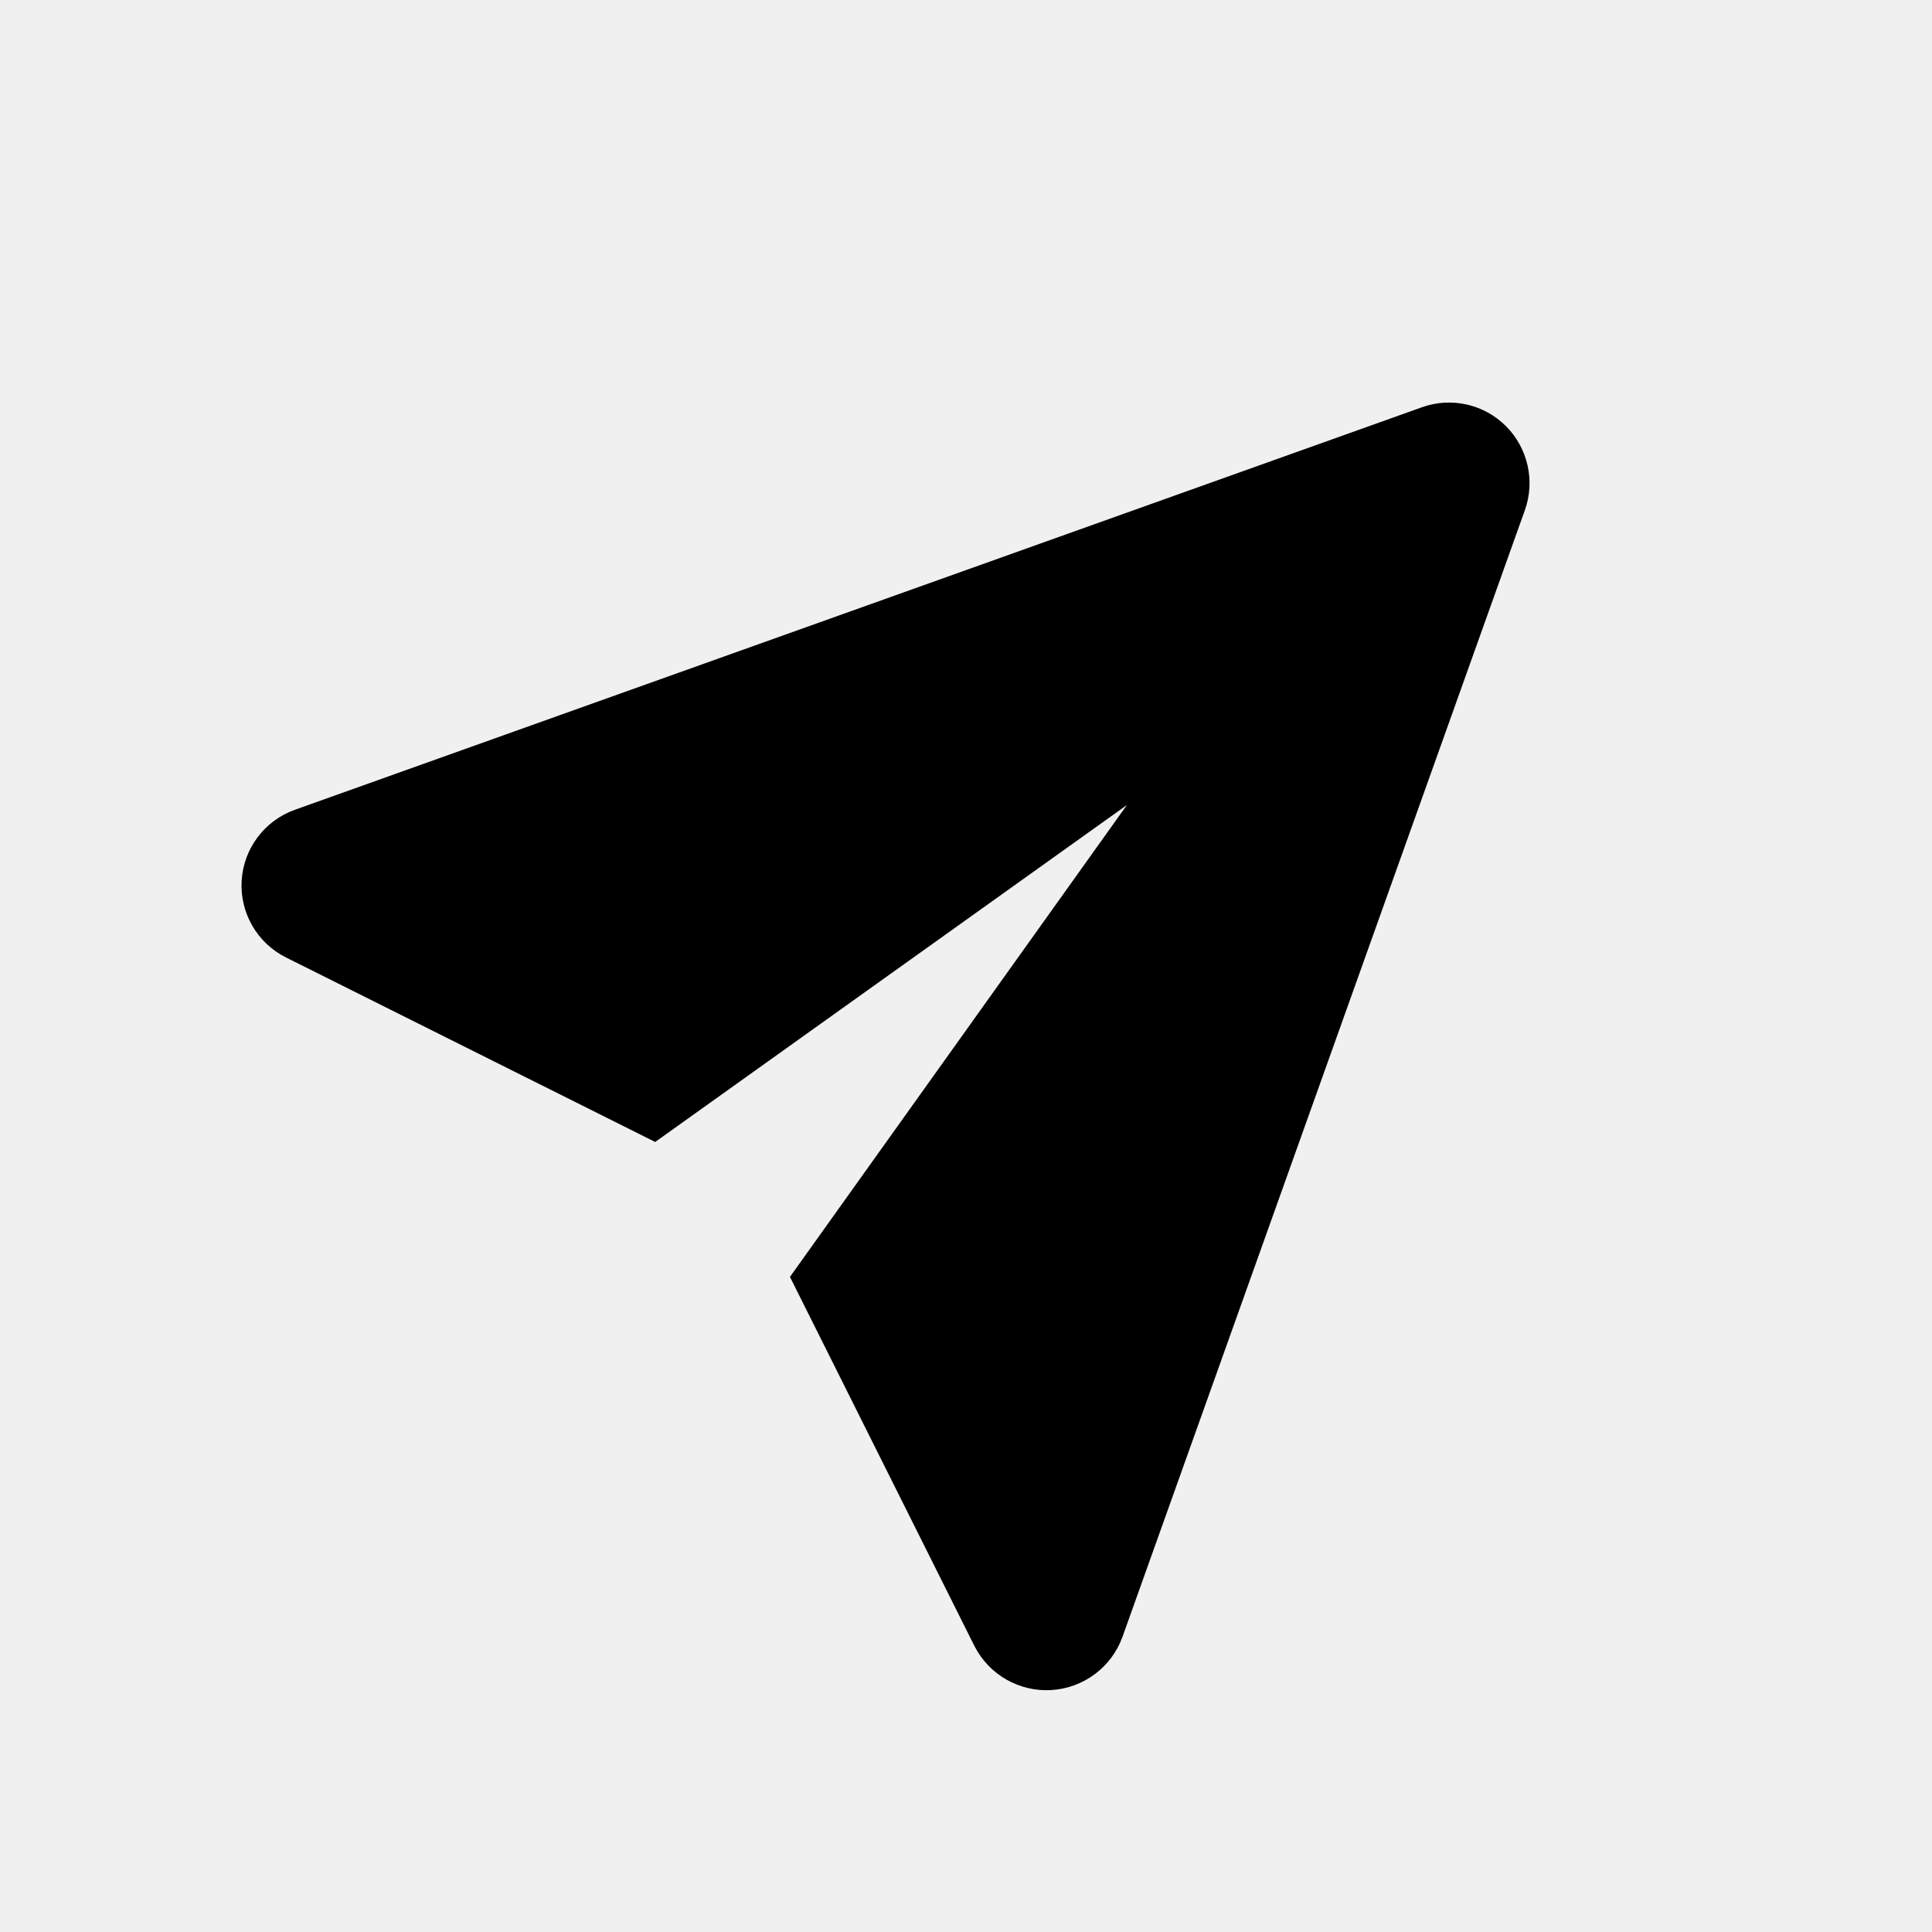
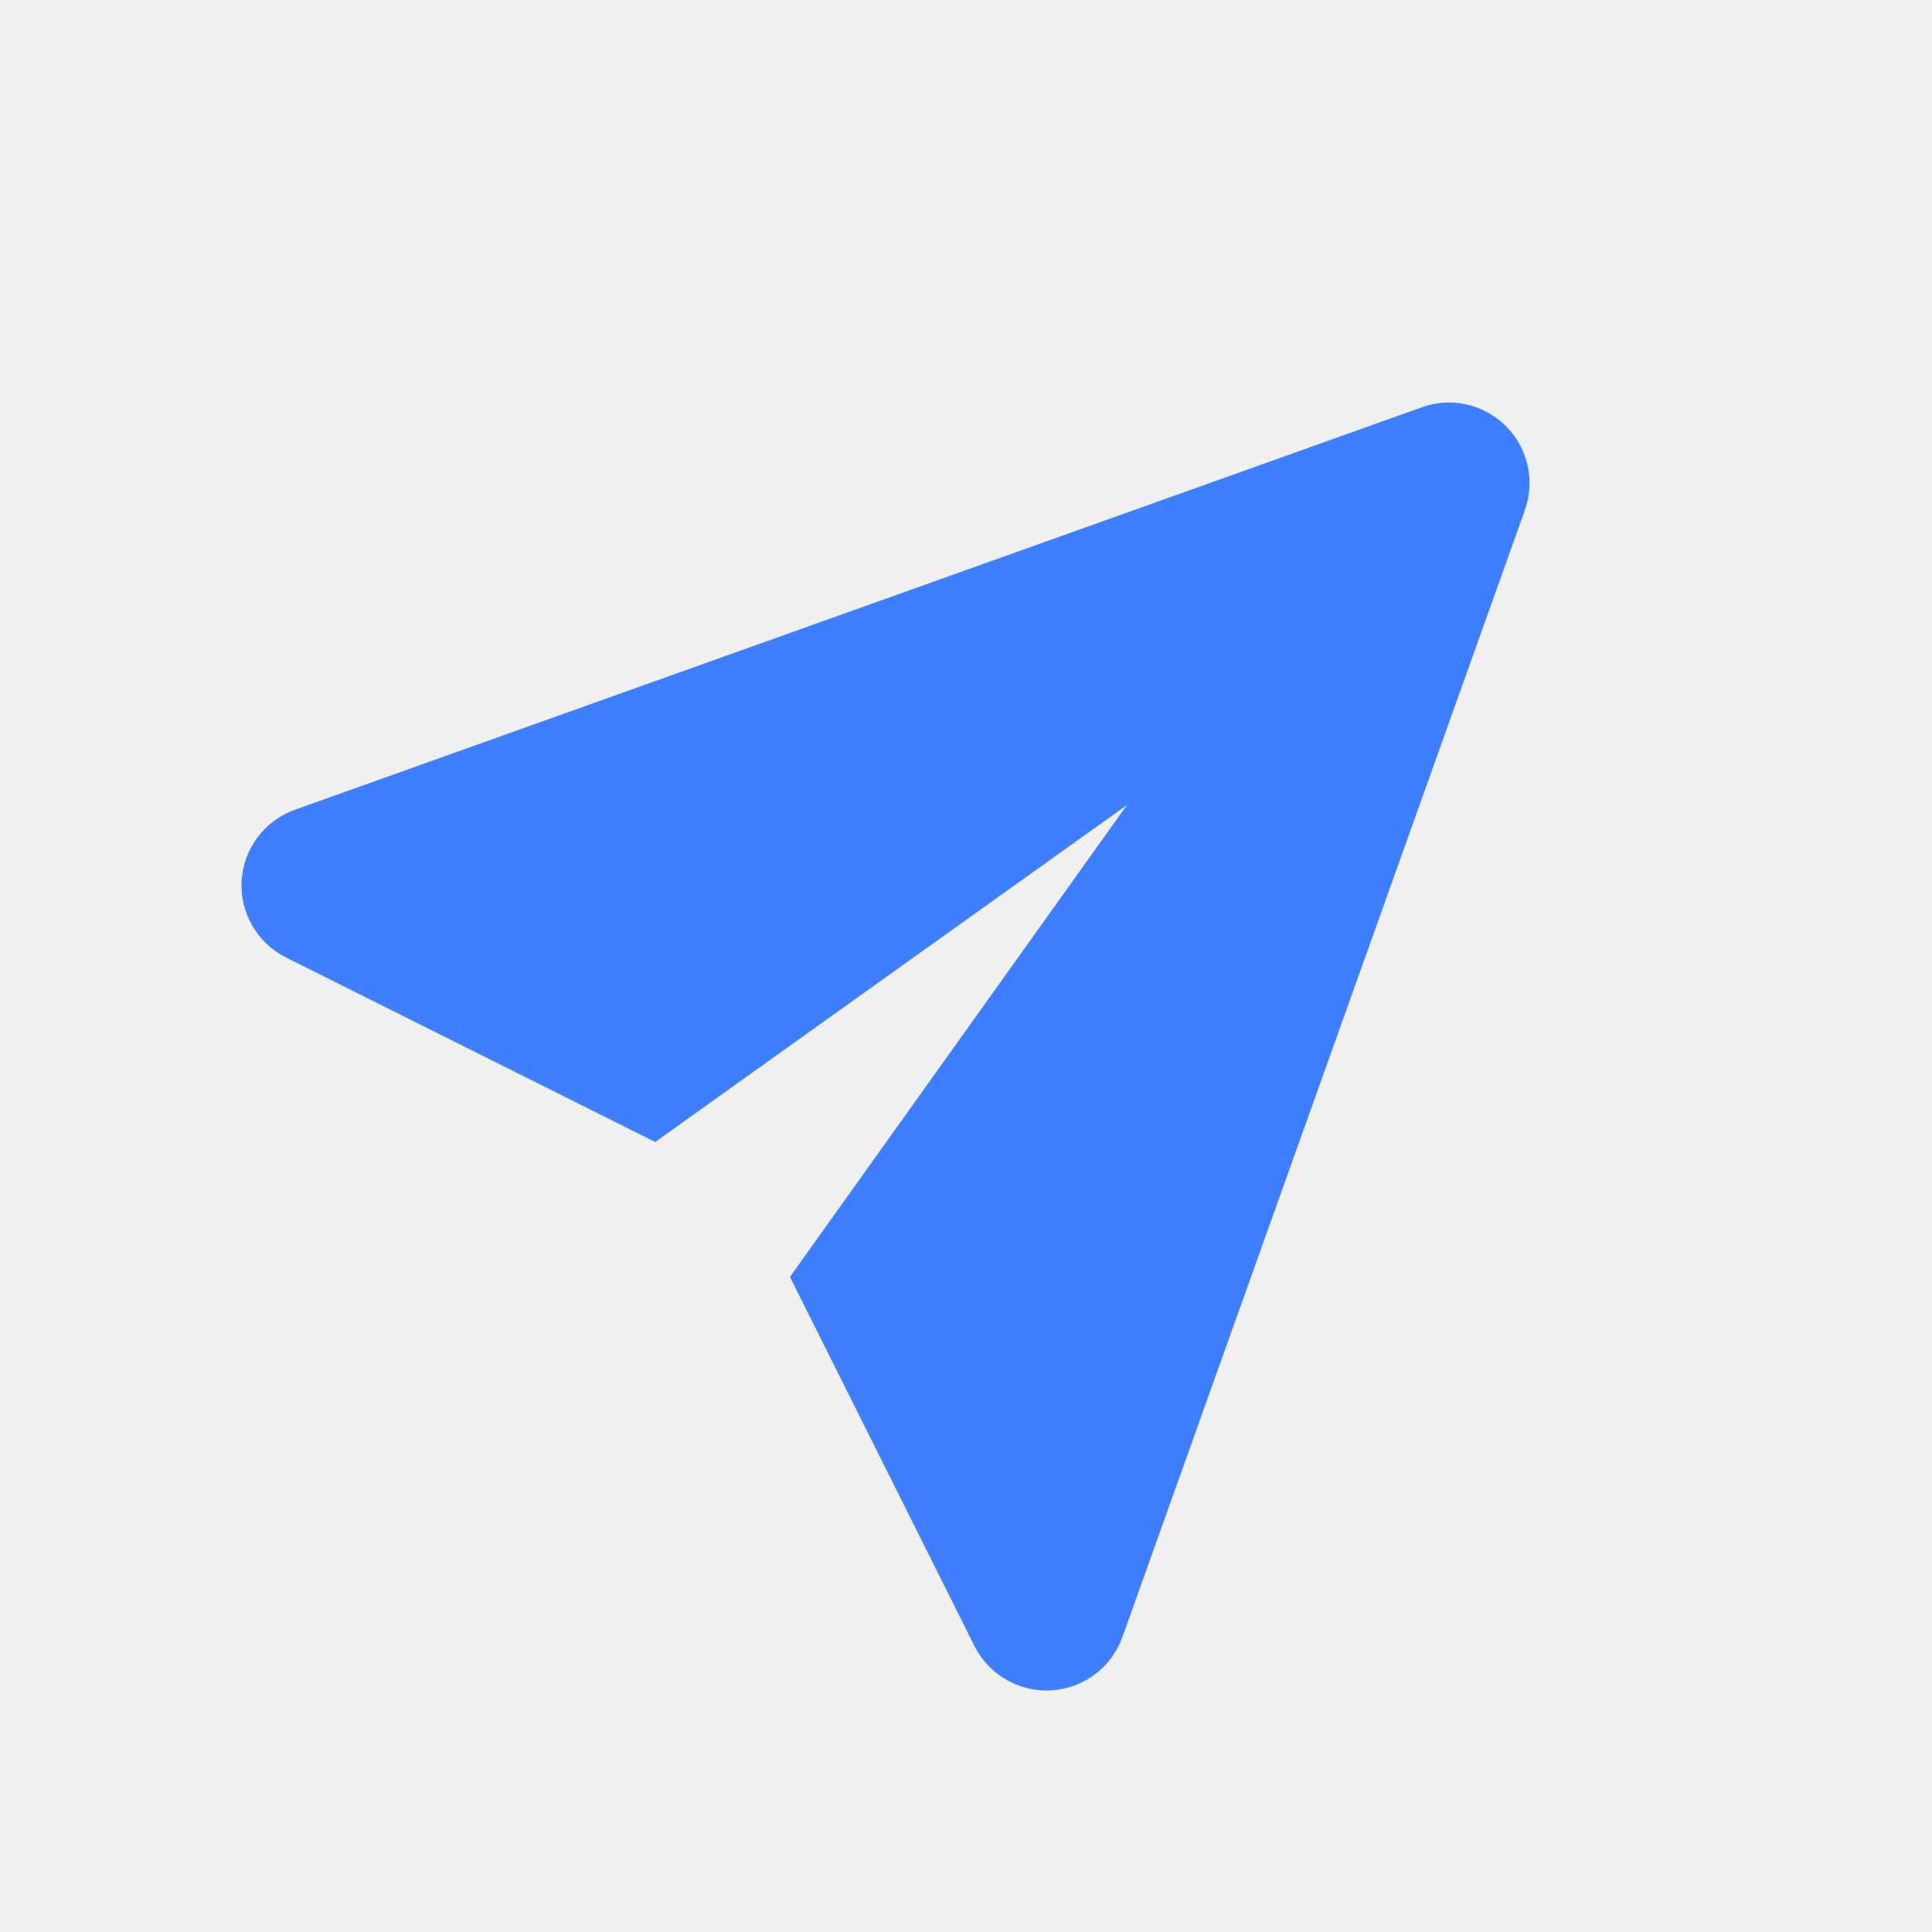
- <svg xmlns="http://www.w3.org/2000/svg" xmlns:xlink="http://www.w3.org/1999/xlink" width="24" height="24" viewBox="0 0 24 24">
+ <svg xmlns="http://www.w3.org/2000/svg" xmlns:xlink="http://www.w3.org/1999/xlink" width="24px" height="24px" viewBox="0 0 24 24" version="1.1">
  <defs>
-     <path id="a" d="M18.707 5.293a1 1 0 0 0-1.043-.234l-14 5a.999.999 0 0 0-.111 1.835l4.586 2.292L13.999 10l-4.186 5.862 2.292 4.586a1.004 1.004 0 0 0 1.838-.112l5-14c.129-.363.037-.77-.236-1.043z" />
+     <path d="M18.707,5.293 C18.434,5.021 18.027,4.928 17.664,5.059 L3.664,10.059 C3.287,10.193 3.026,10.54 3.002,10.939 C2.978,11.339 3.194,11.714 3.553,11.894 L8.139,14.186 L14,10 L9.813,15.862 L12.105,20.448 C12.276,20.787 12.623,21 13,21 C13.021,21 13.041,20.999 13.061,20.998 C13.461,20.974 13.808,20.714 13.943,20.336 L18.943,6.336 C19.072,5.973 18.98,5.566 18.707,5.293 Z" id="path-1" />
  </defs>
-   <g fill="none" fill-rule="evenodd">
-     <mask id="b" fill="#fff">
-       <use xlink:href="#a" />
+   <g id="Icon/Send" stroke="none" stroke-width="1" fill="none" fill-rule="evenodd">
+     <mask id="mask-2" fill="white">
+       <use xlink:href="#path-1" />
    </mask>
-     <g fill="currentColor" mask="url(#b)">
-       <rect width="24" height="24" rx="5" />
-     </g>
+     <use id="Mask" fill="#3E7FFF" xlink:href="#path-1" />
  </g>
</svg>
